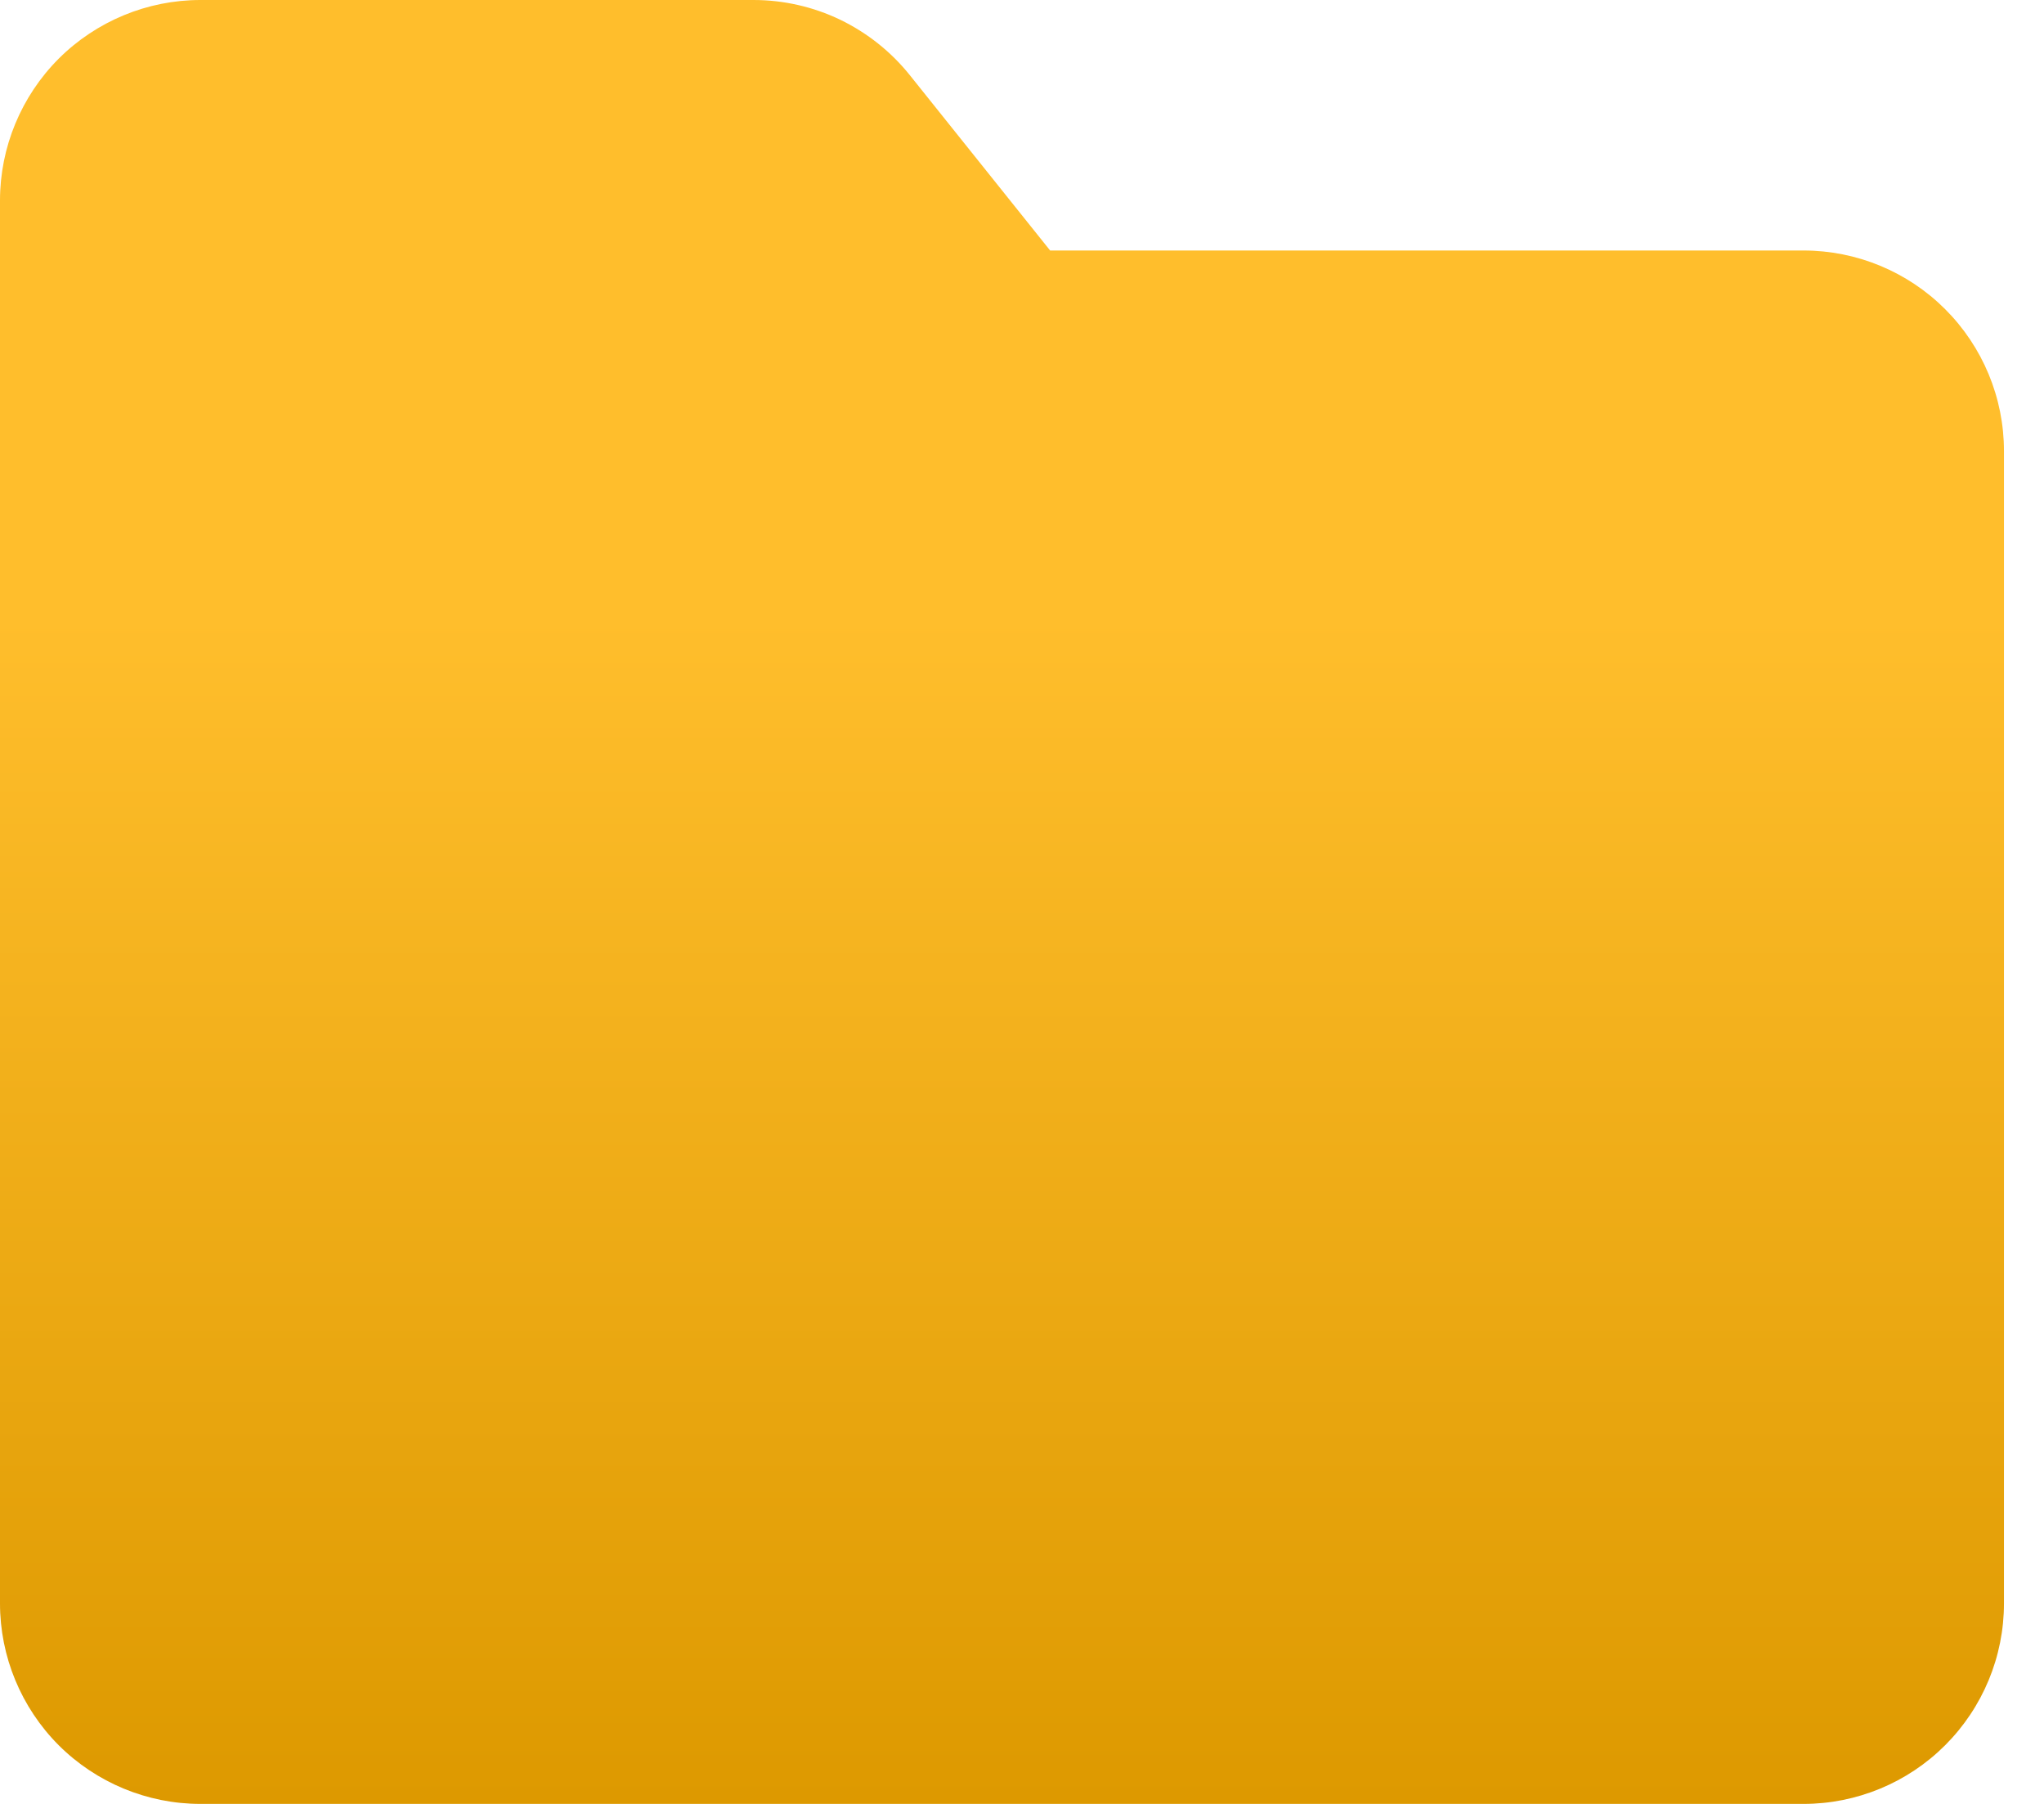
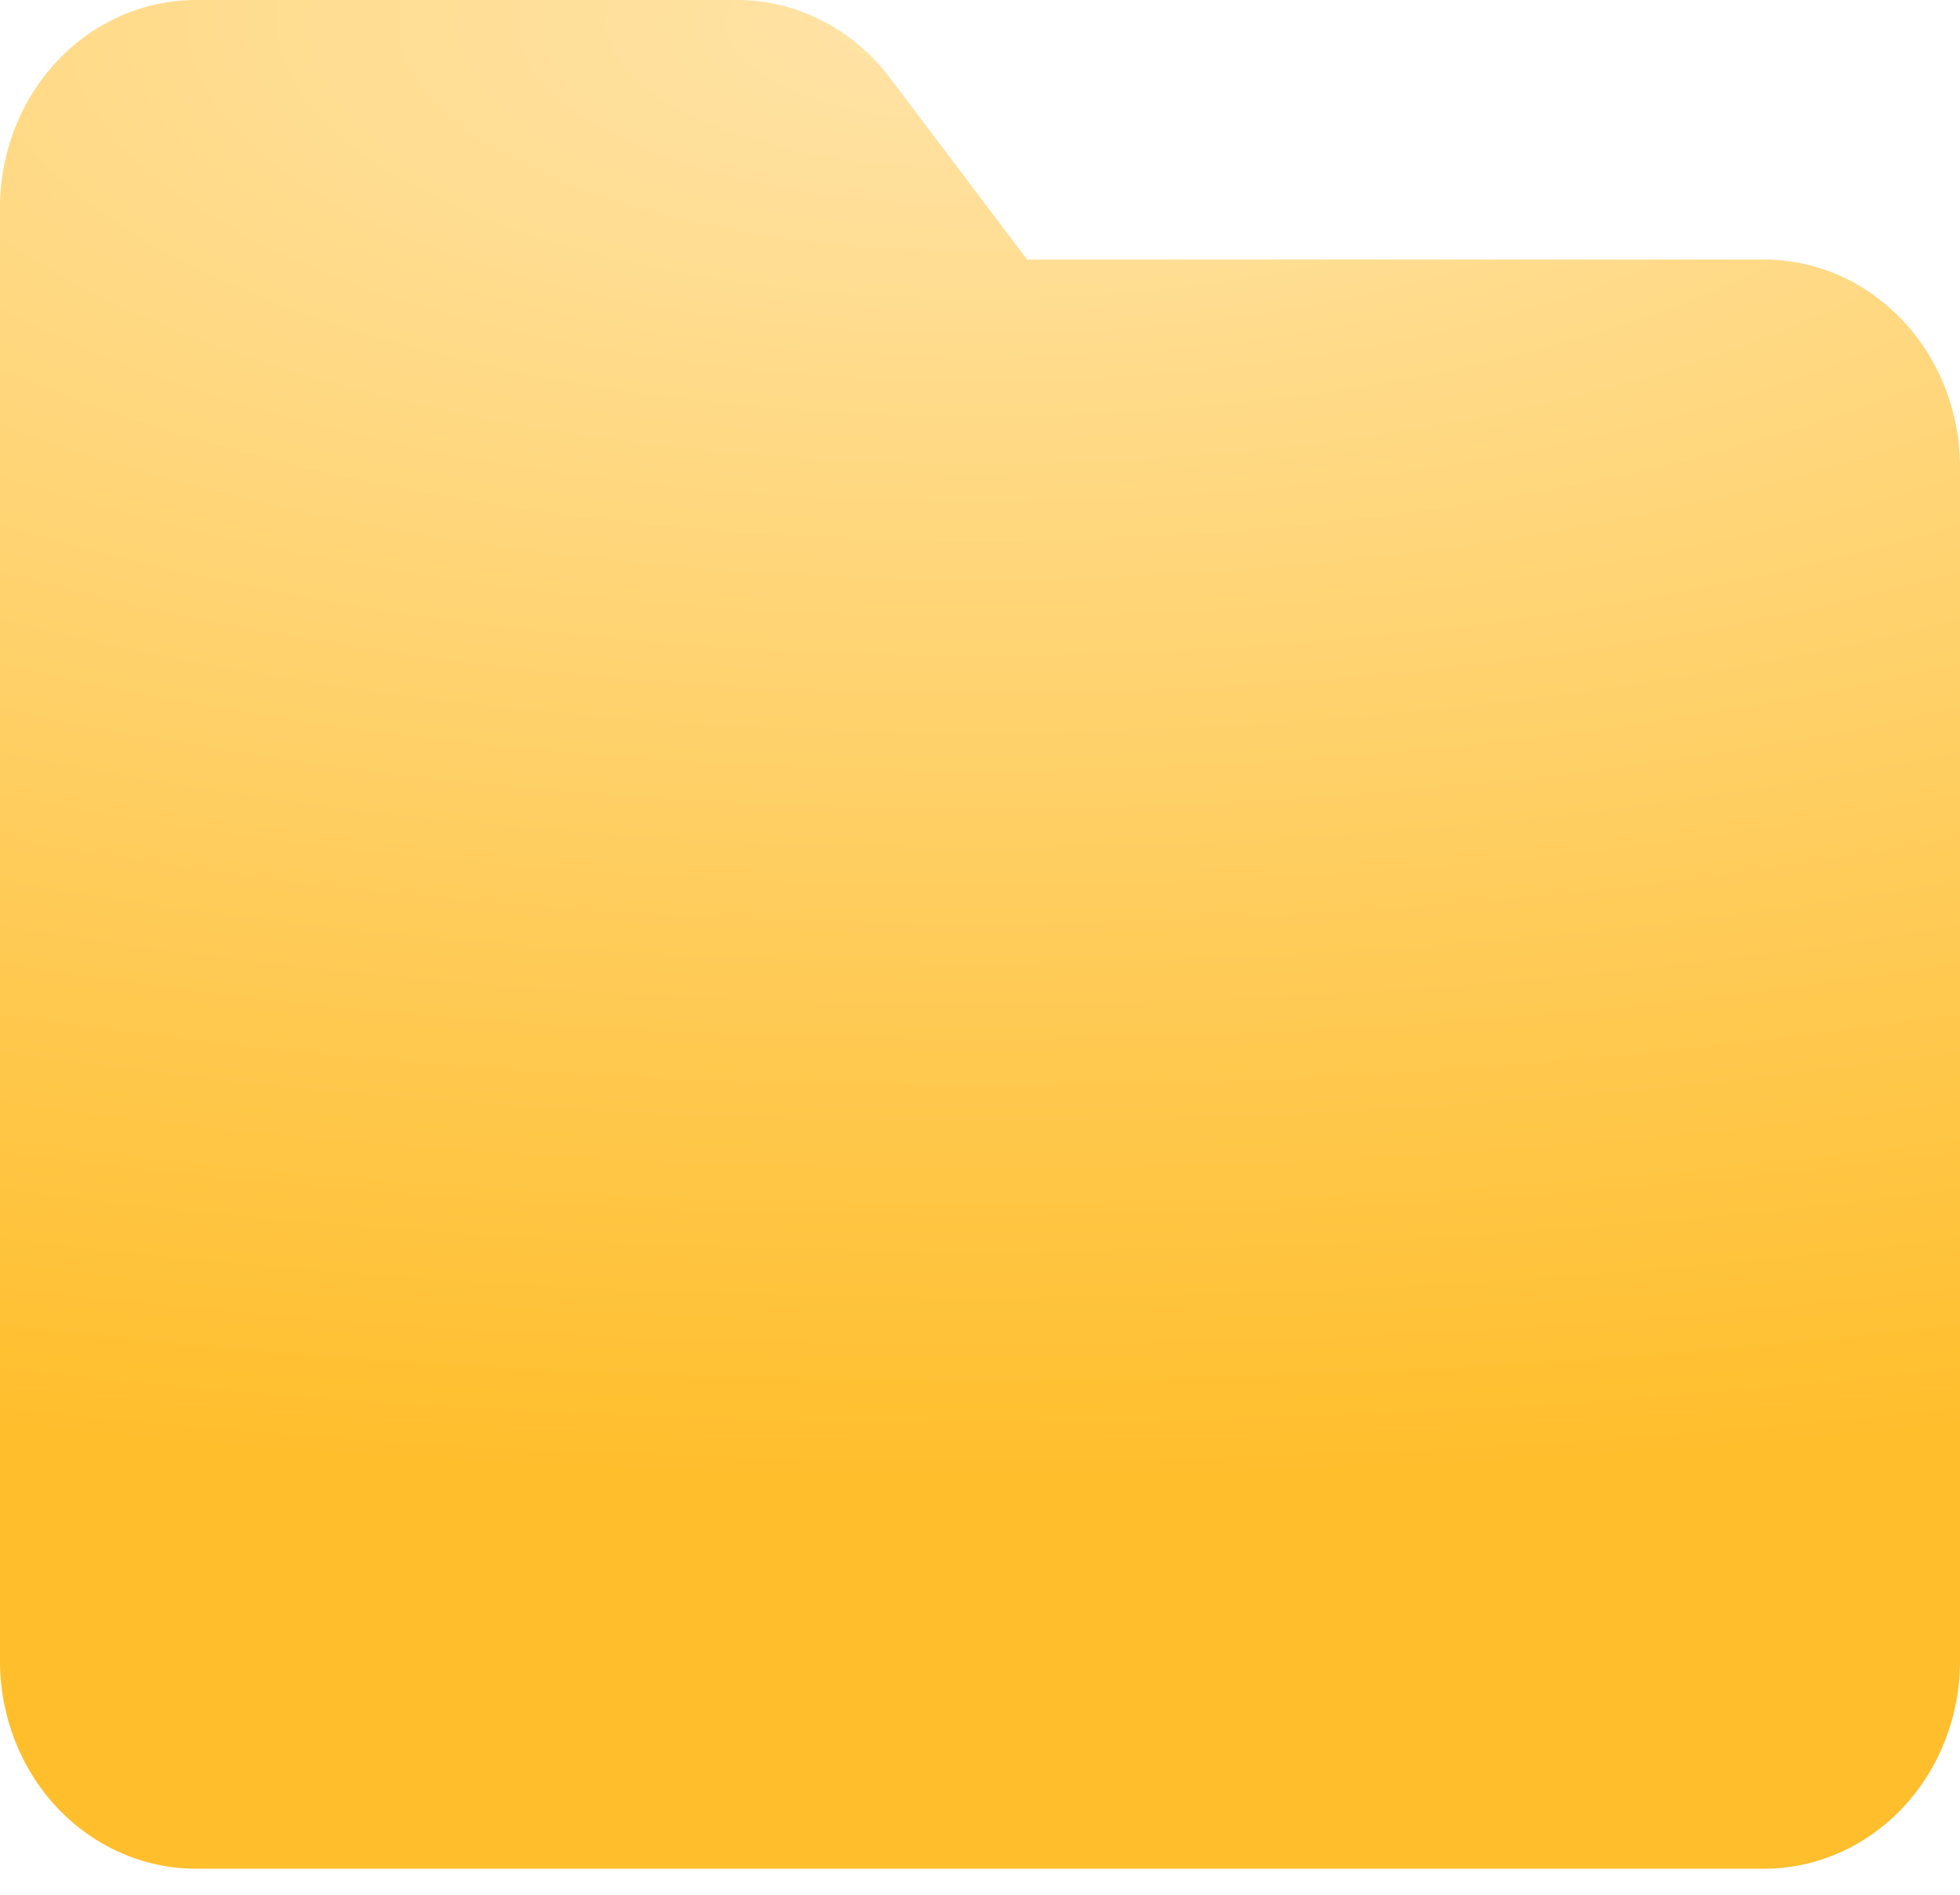
- <svg xmlns="http://www.w3.org/2000/svg" width="17" height="15" viewBox="0 0 17 15" fill="none">
-   <path d="M0 1.667C0 1.225 0.176 0.801 0.488 0.488C0.801 0.176 1.225 0 1.667 0H6.267C6.516 3.11647e-05 6.763 0.056 6.988 0.164C7.213 0.273 7.411 0.43 7.567 0.625L8.734 2.083H15C15.442 2.083 15.866 2.259 16.178 2.571C16.491 2.884 16.667 3.308 16.667 3.75V13.333C16.667 13.775 16.491 14.199 16.178 14.512C15.866 14.824 15.442 15 15 15H1.667C1.225 15 0.801 14.824 0.488 14.512C0.176 14.199 0 13.775 0 13.333V1.667Z" fill="url(#paint0_linear_575_957)" />
+ <svg xmlns="http://www.w3.org/2000/svg" width="60" height="58" viewBox="0 0 60 58" fill="none">
+   <path d="M0 6.356C0 4.67 0.632 3.054 1.757 1.862C2.883 0.67 4.409 0 6 0H22.56C23.459 0 24.347 0.214 25.158 0.627C25.968 1.04 26.681 1.64 27.243 2.383L31.443 7.945H54C55.591 7.945 57.117 8.615 58.243 9.806C59.368 10.998 60 12.615 60 14.301V50.847C60 52.533 59.368 54.15 58.243 55.342C57.117 56.534 55.591 57.203 54 57.203H6C4.409 57.203 2.883 56.534 1.757 55.342C0.632 54.15 0 52.533 0 50.847V6.356Z" fill="url(#paint0_radial_610_3072)" />
  <defs>
-     <linearGradient id="paint0_linear_575_957" x1="8.333" y1="0" x2="8.333" y2="15" gradientUnits="userSpaceOnUse">
-       <stop offset="0.341" stop-color="#FFBE2C" />
-       <stop offset="1" stop-color="#DD9900" />
-     </linearGradient>
+     <radialGradient id="paint0_radial_610_3072" cx="0" cy="0" r="1" gradientUnits="userSpaceOnUse" gradientTransform="translate(30 0.349594) rotate(90) scale(56.8536 146.673)">
+       <stop stop-color="#FFE4A8" />
+       <stop offset="0.794" stop-color="#FFBE2C" />
+     </radialGradient>
  </defs>
</svg>
